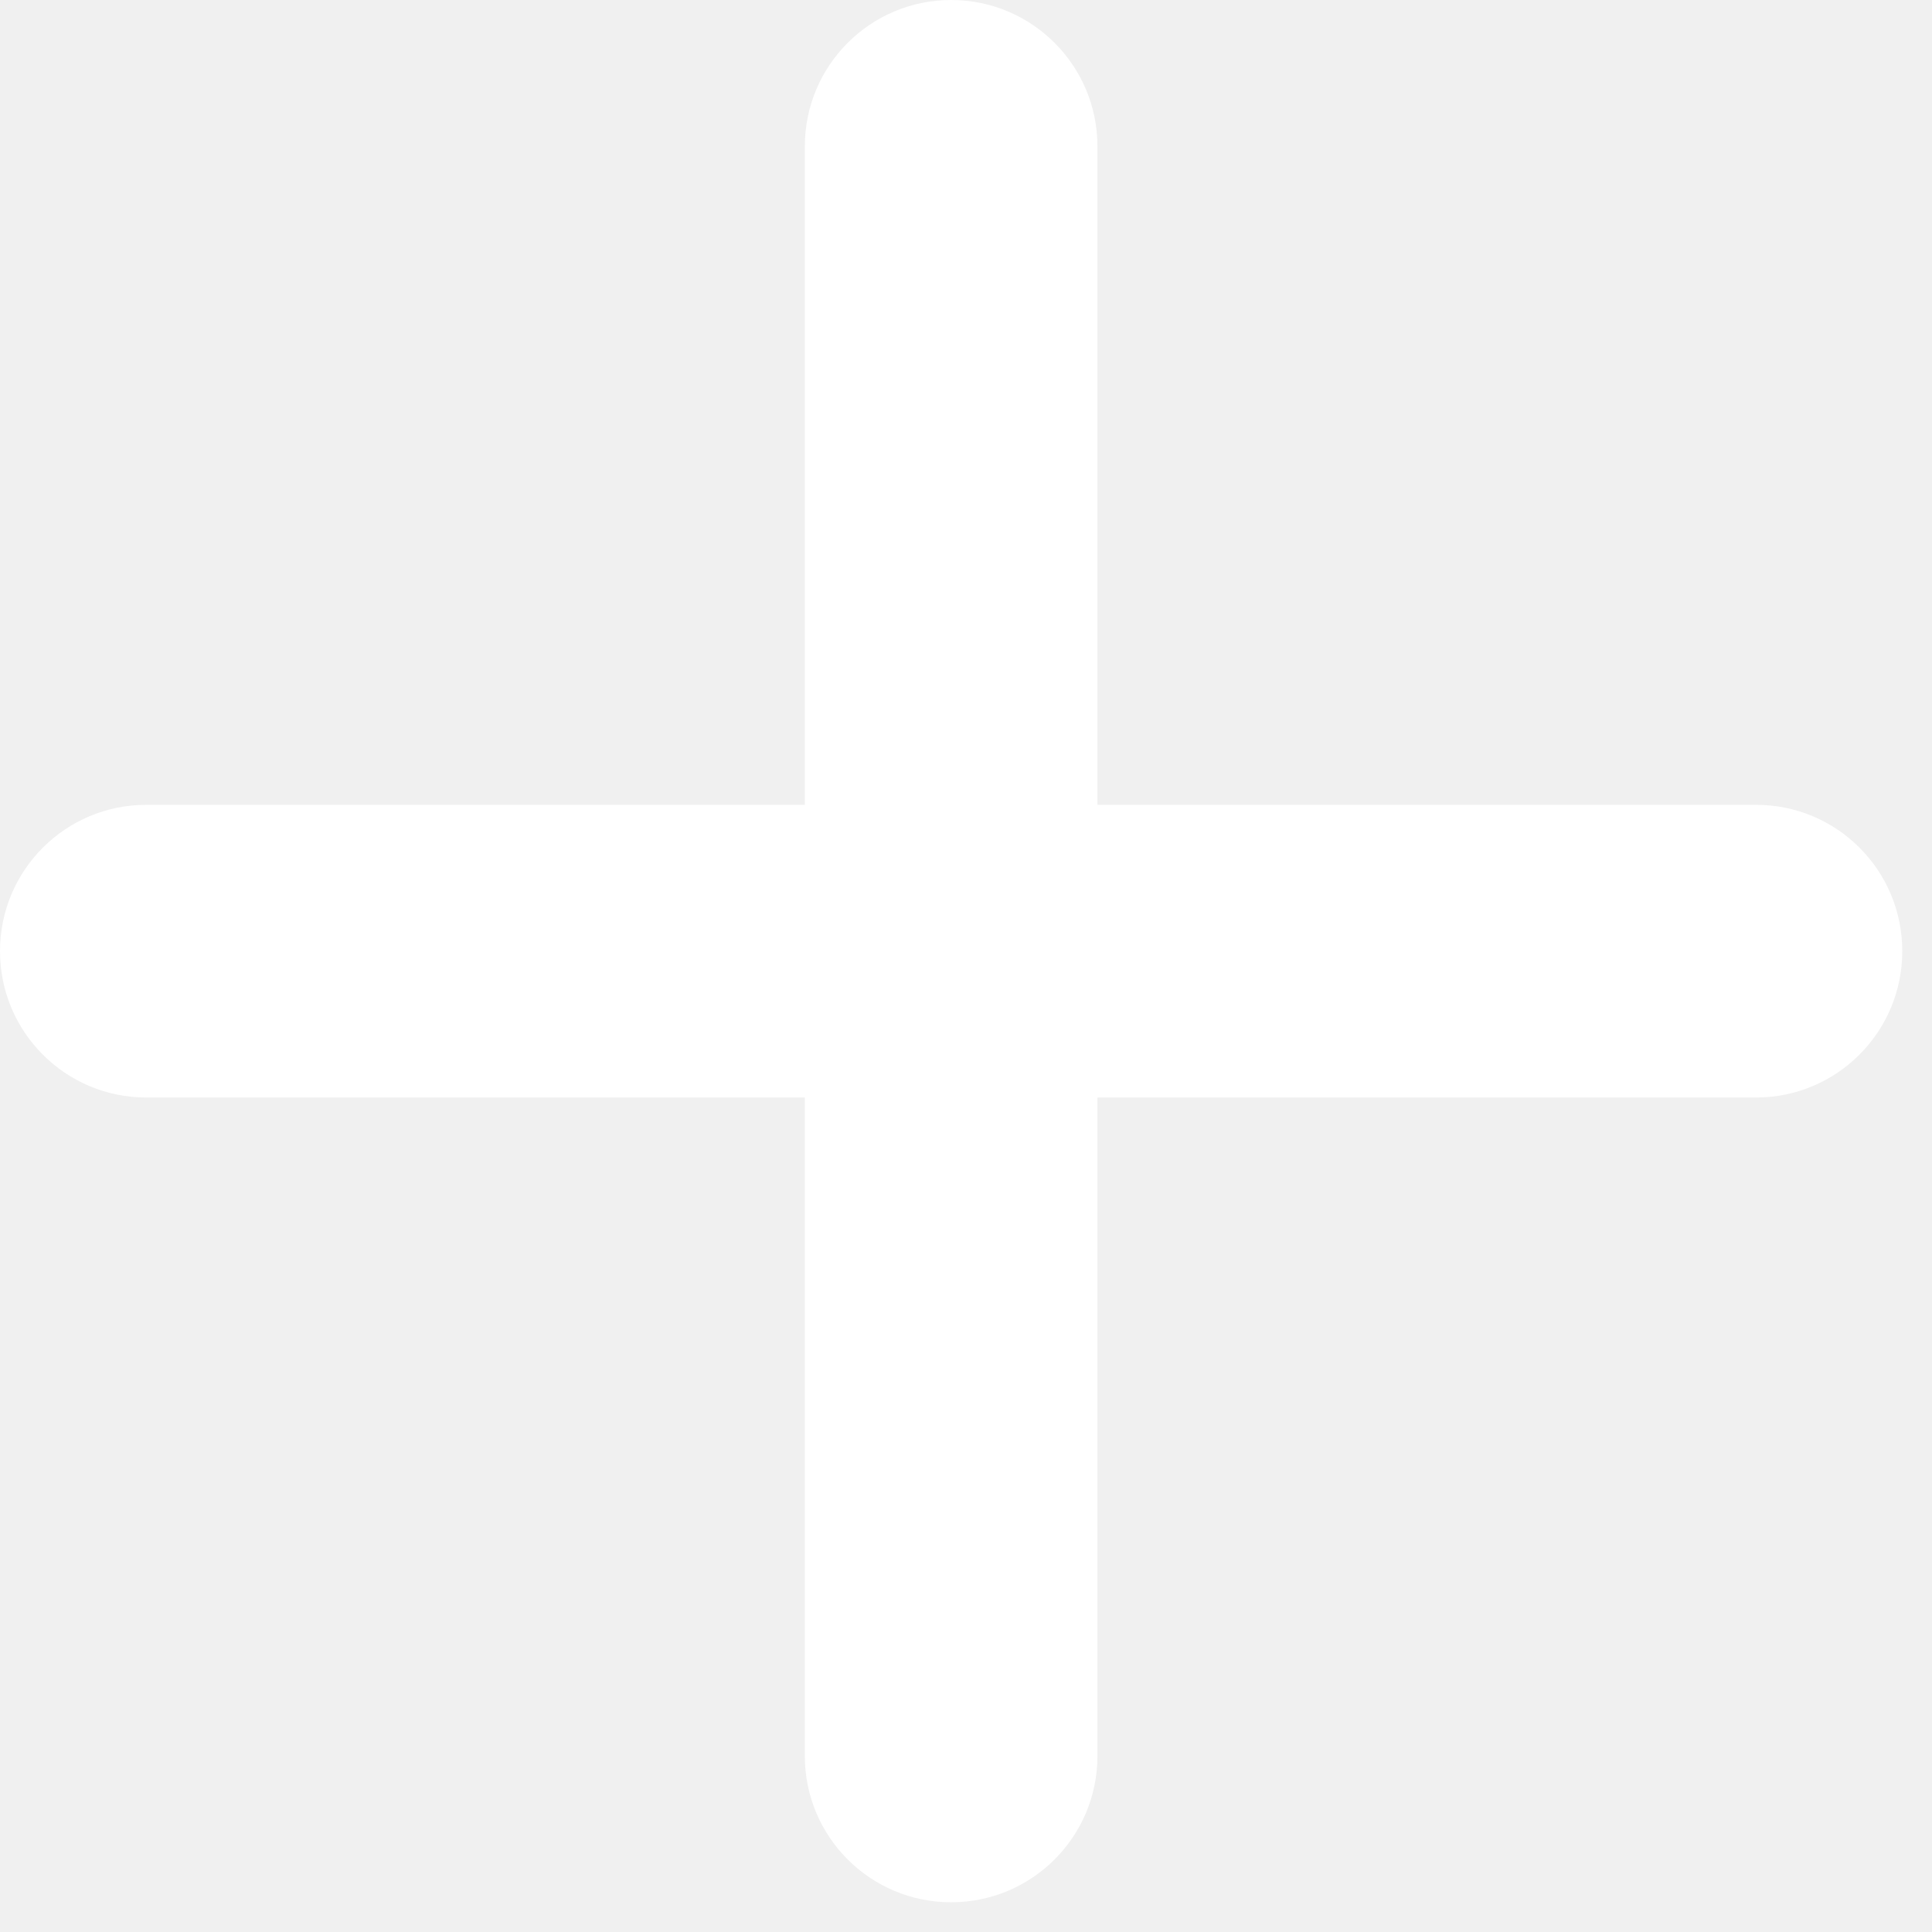
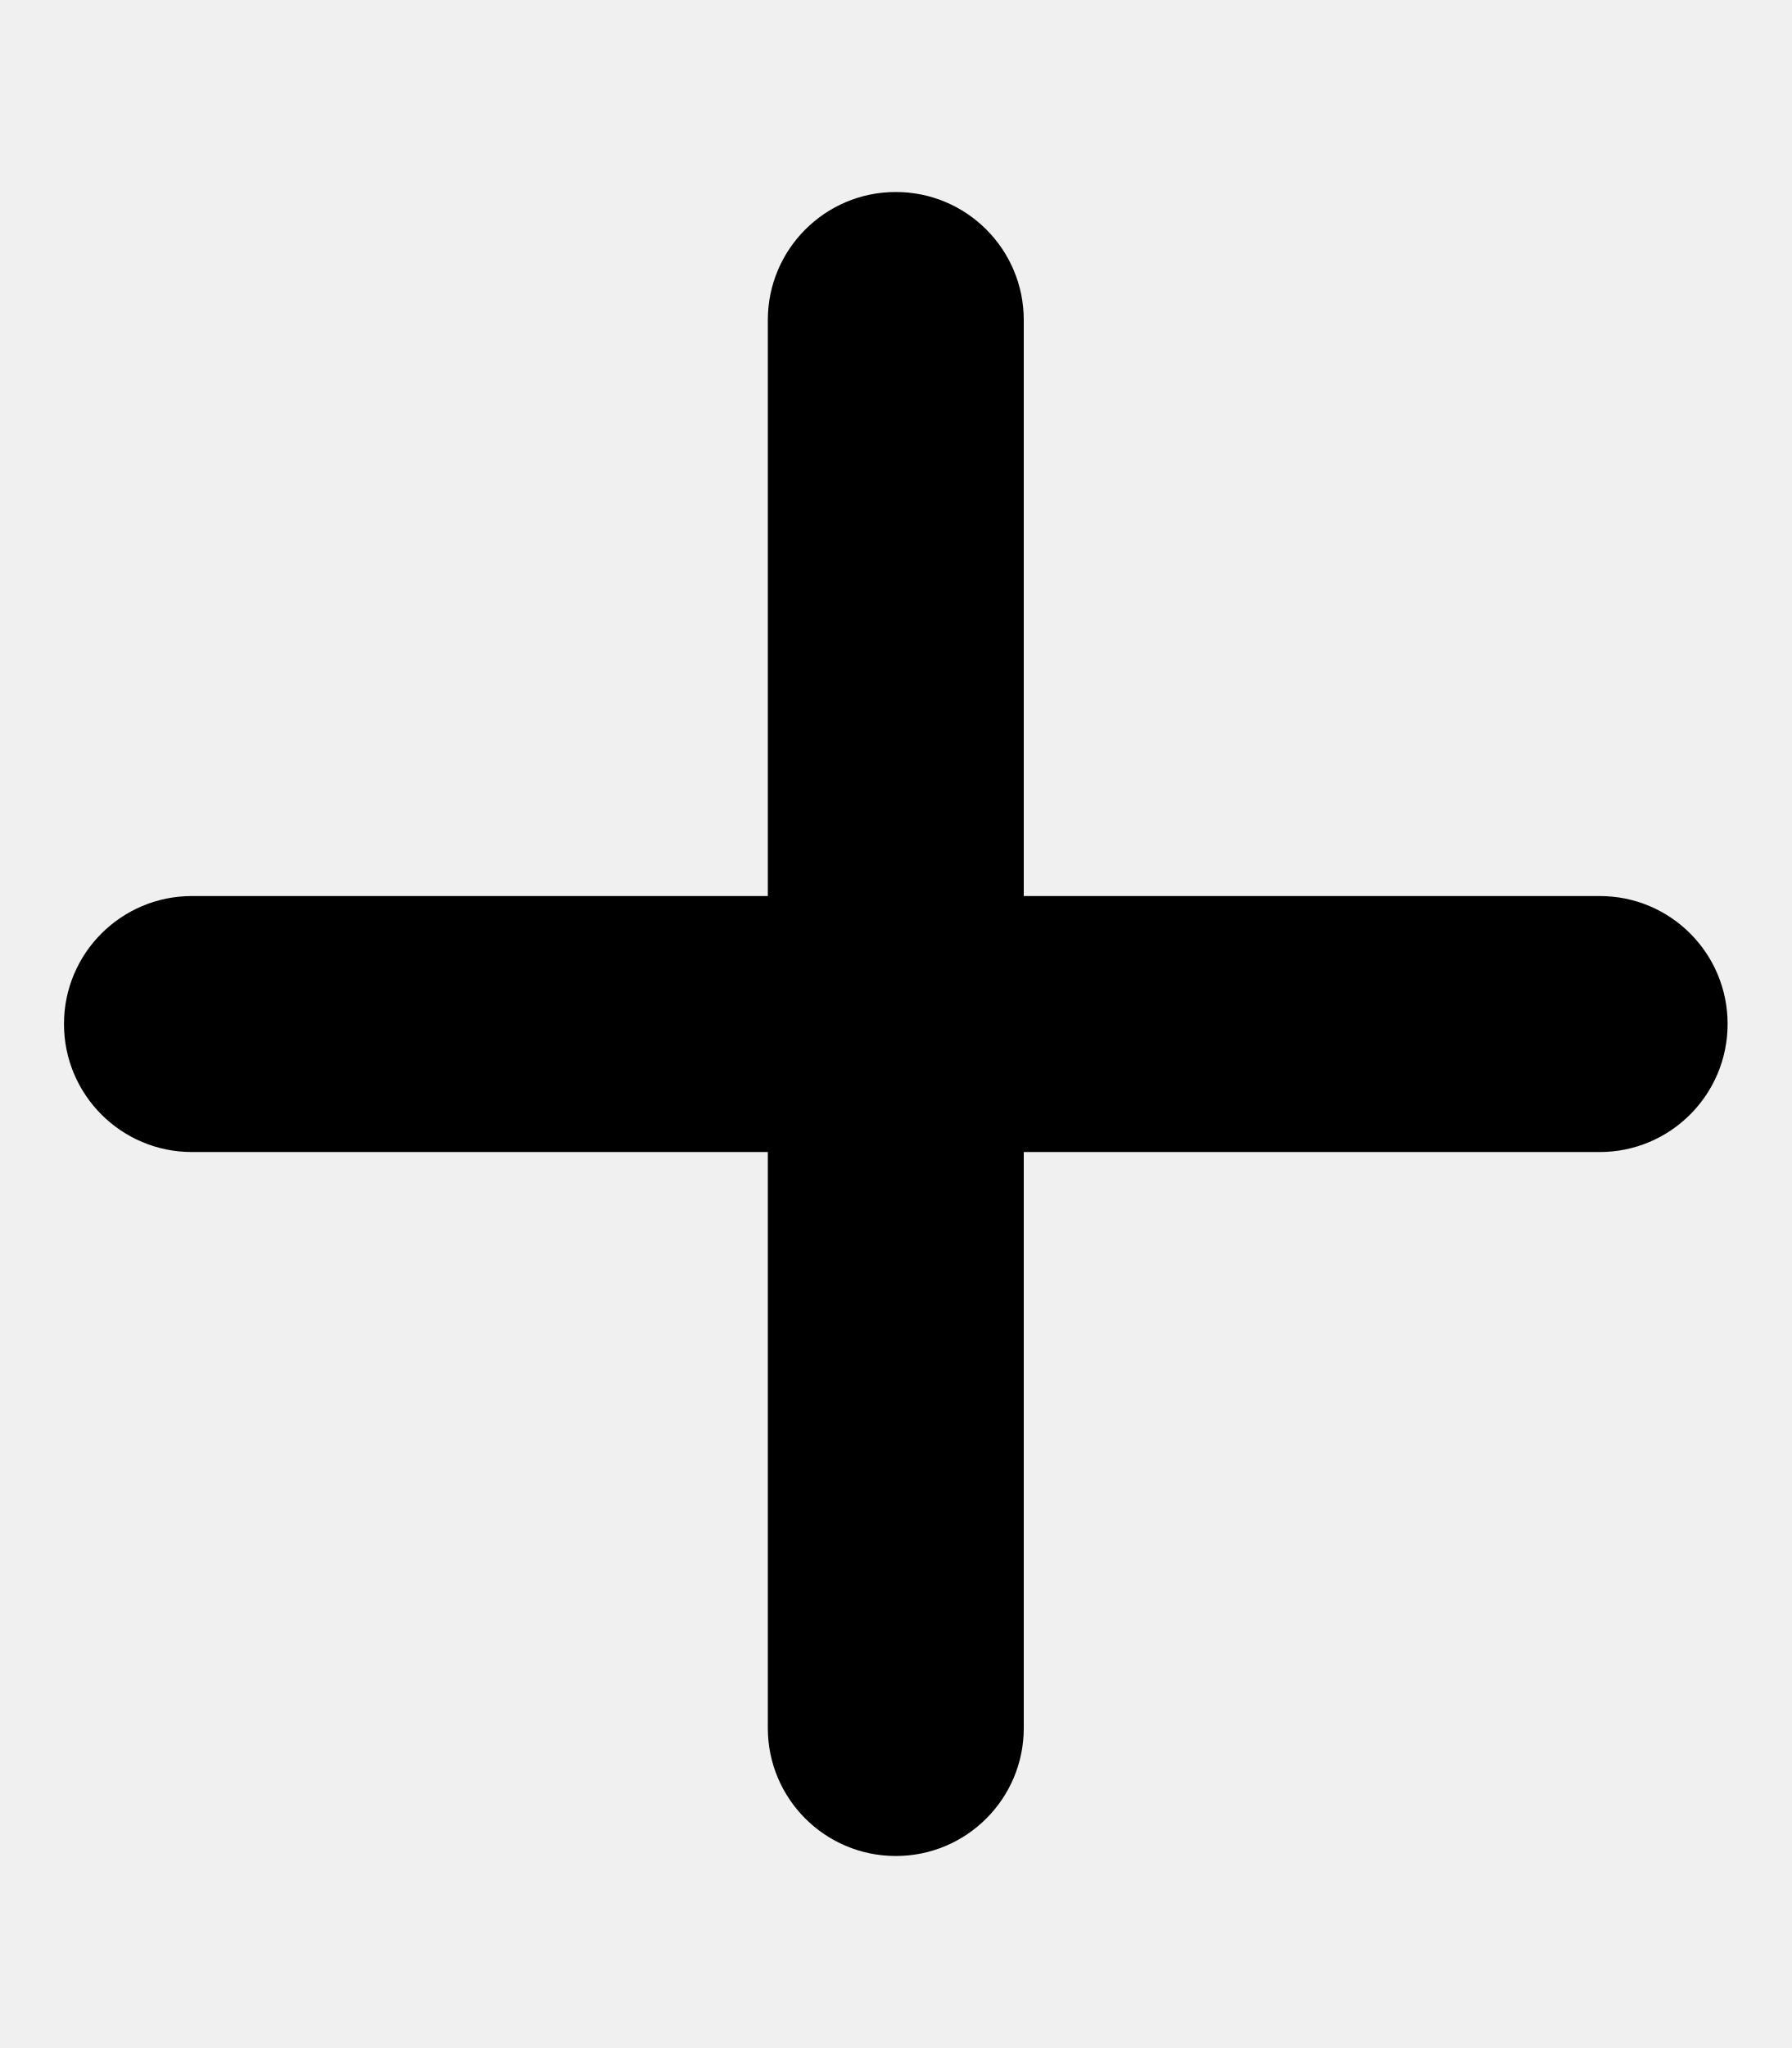
- <svg xmlns="http://www.w3.org/2000/svg" width="26" height="26" viewBox="0 0 26 26" fill="none">
-   <path d="M25.6 12.8C25.6 13.889 24.718 14.77 23.631 14.77H14.769V23.631C14.769 24.72 13.887 25.6 12.8 25.6C11.713 25.6 10.831 24.72 10.831 23.631V14.77H1.969C0.882 14.77 0 13.889 0 12.8C0 11.711 0.882 10.831 1.969 10.831H10.831V1.97C10.831 0.881 11.713 0 12.8 0C13.887 0 14.769 0.881 14.769 1.97V10.831H23.631C24.72 10.831 25.6 11.711 25.6 12.8Z" fill="white" />
+ <svg xmlns="http://www.w3.org/2000/svg" viewBox="0 0 448 512">
+   <path d="M432 256c0 17.69-14.33 32.01-32 32.01H256v144c0 17.69-14.33 31.99-32 31.99s-32-14.3-32-31.99v-144H48c-17.67 0-32-14.32-32-32.01s14.33-31.99 32-31.99H192v-144c0-17.69 14.33-32.01 32-32.01s32 14.32 32 32.01v144h144C417.7 224 432 238.3 432 256z" />
</svg>
